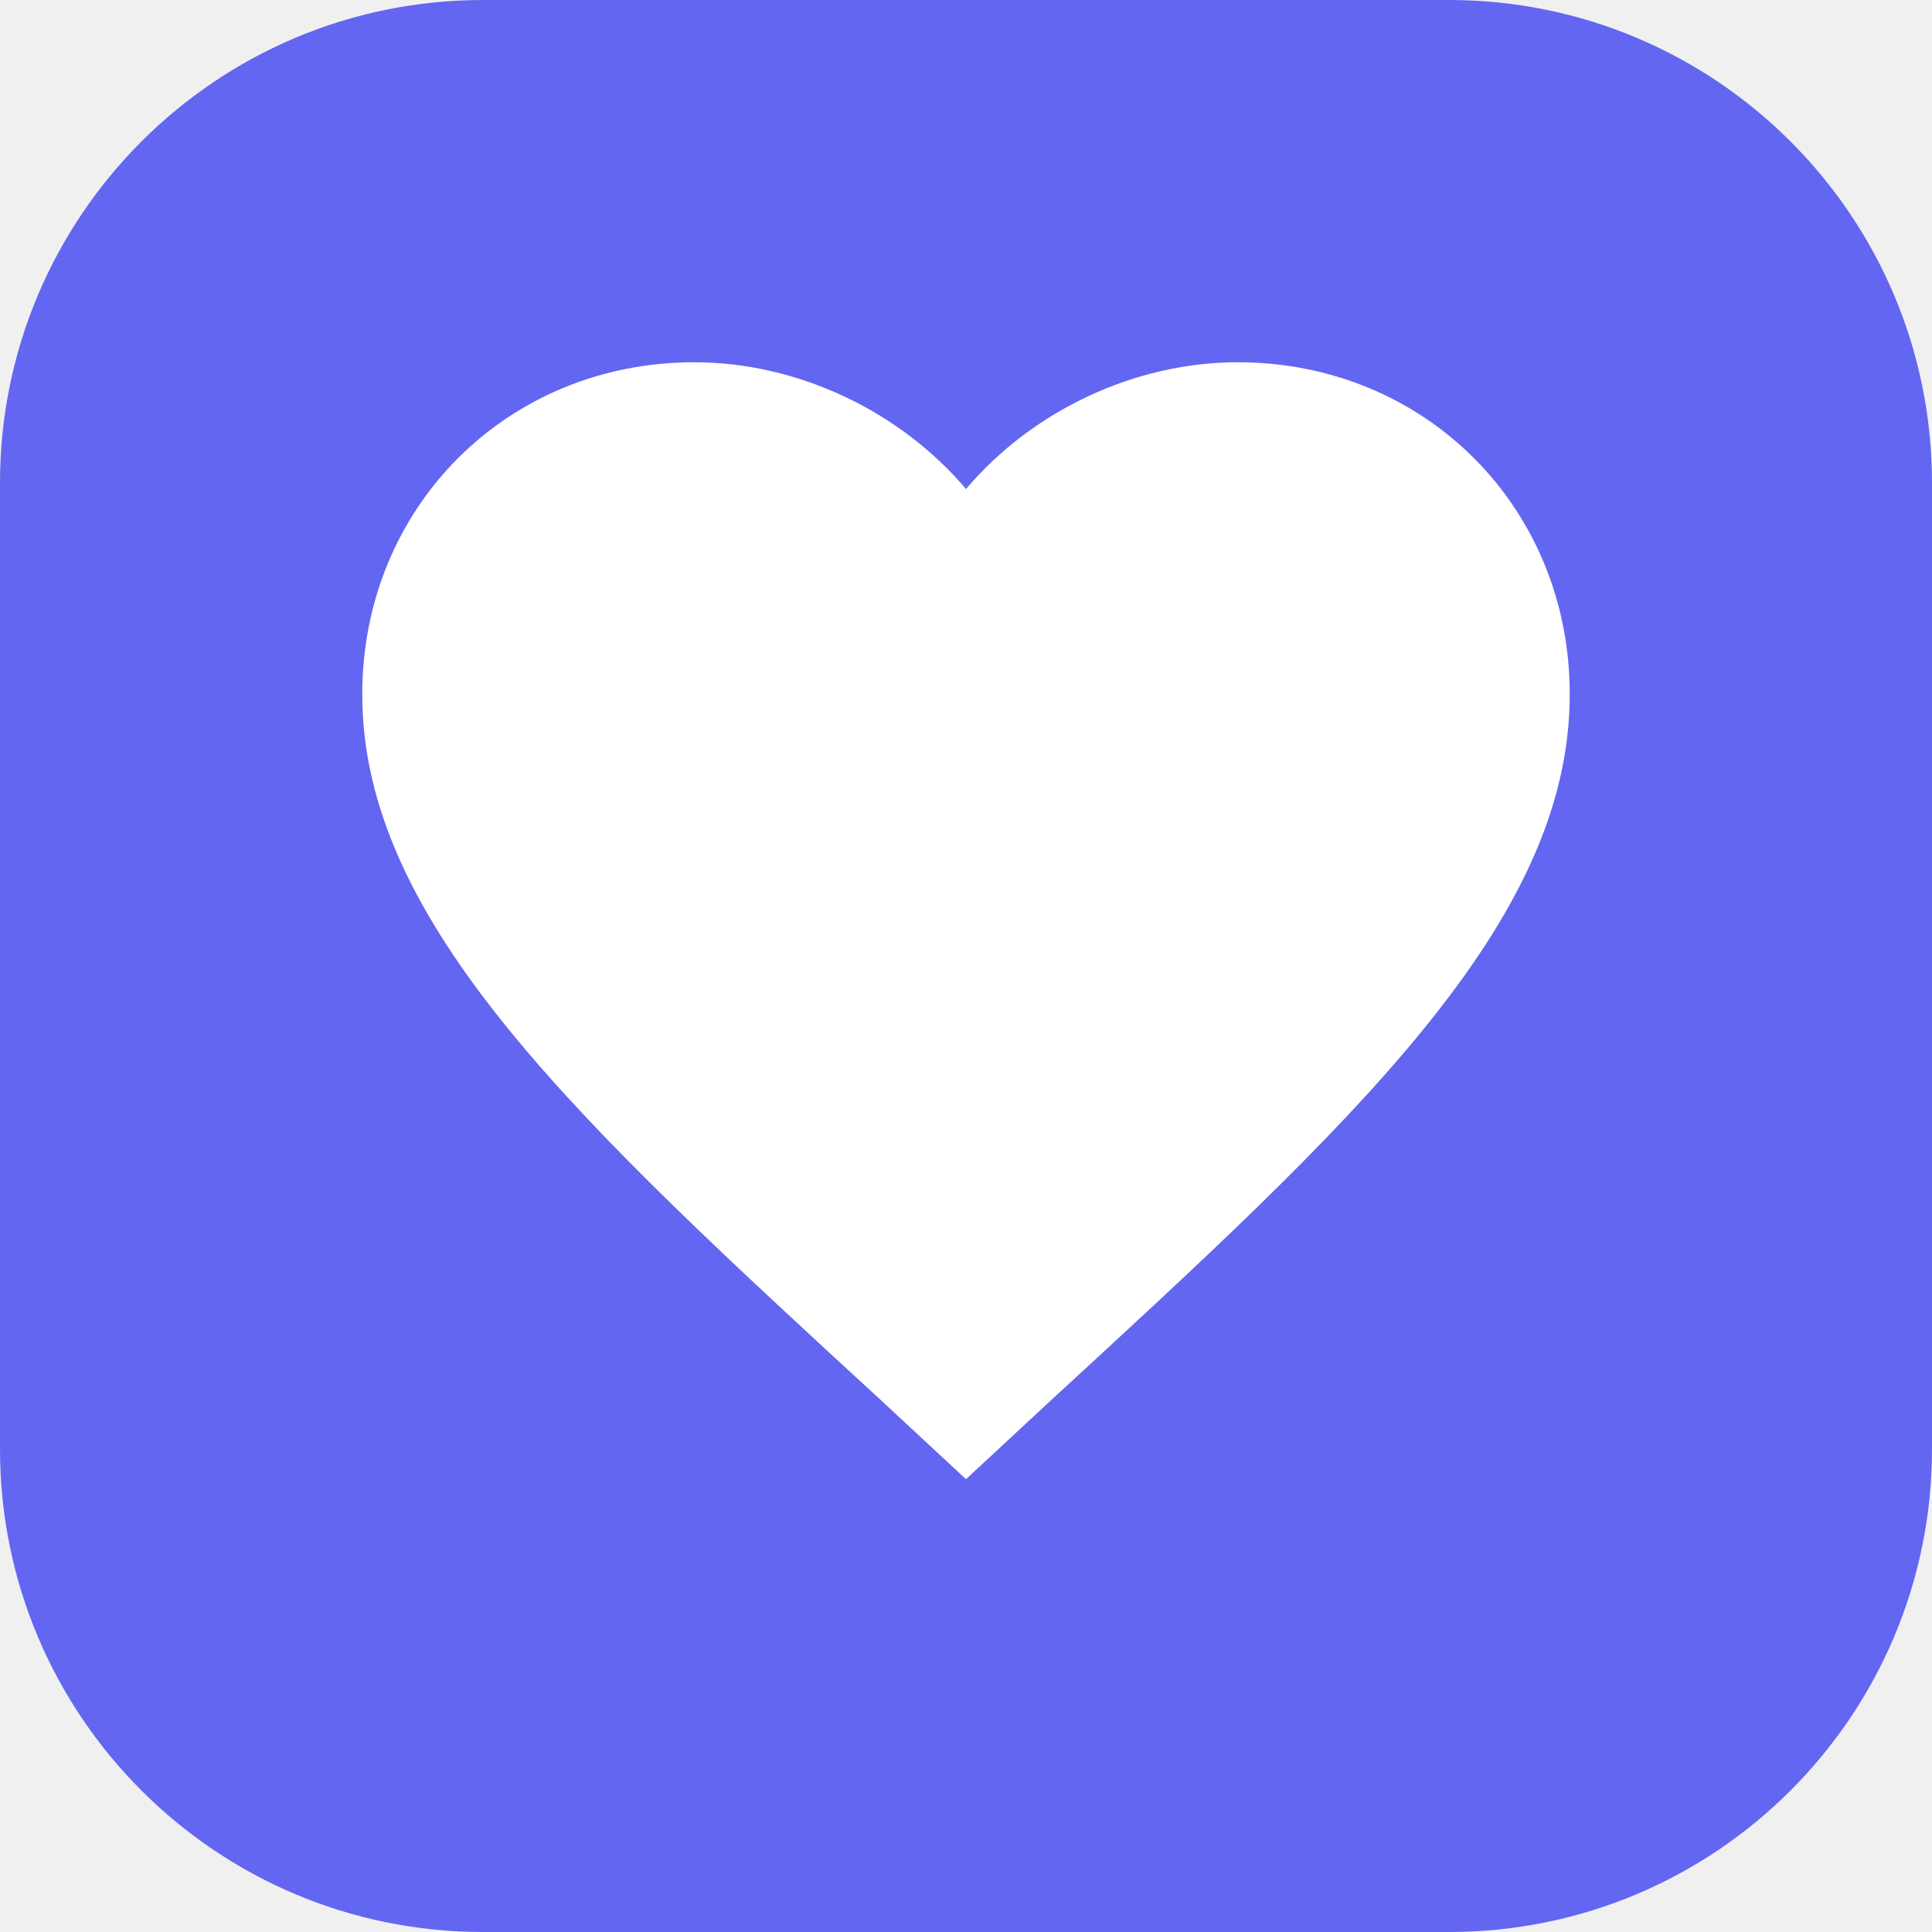
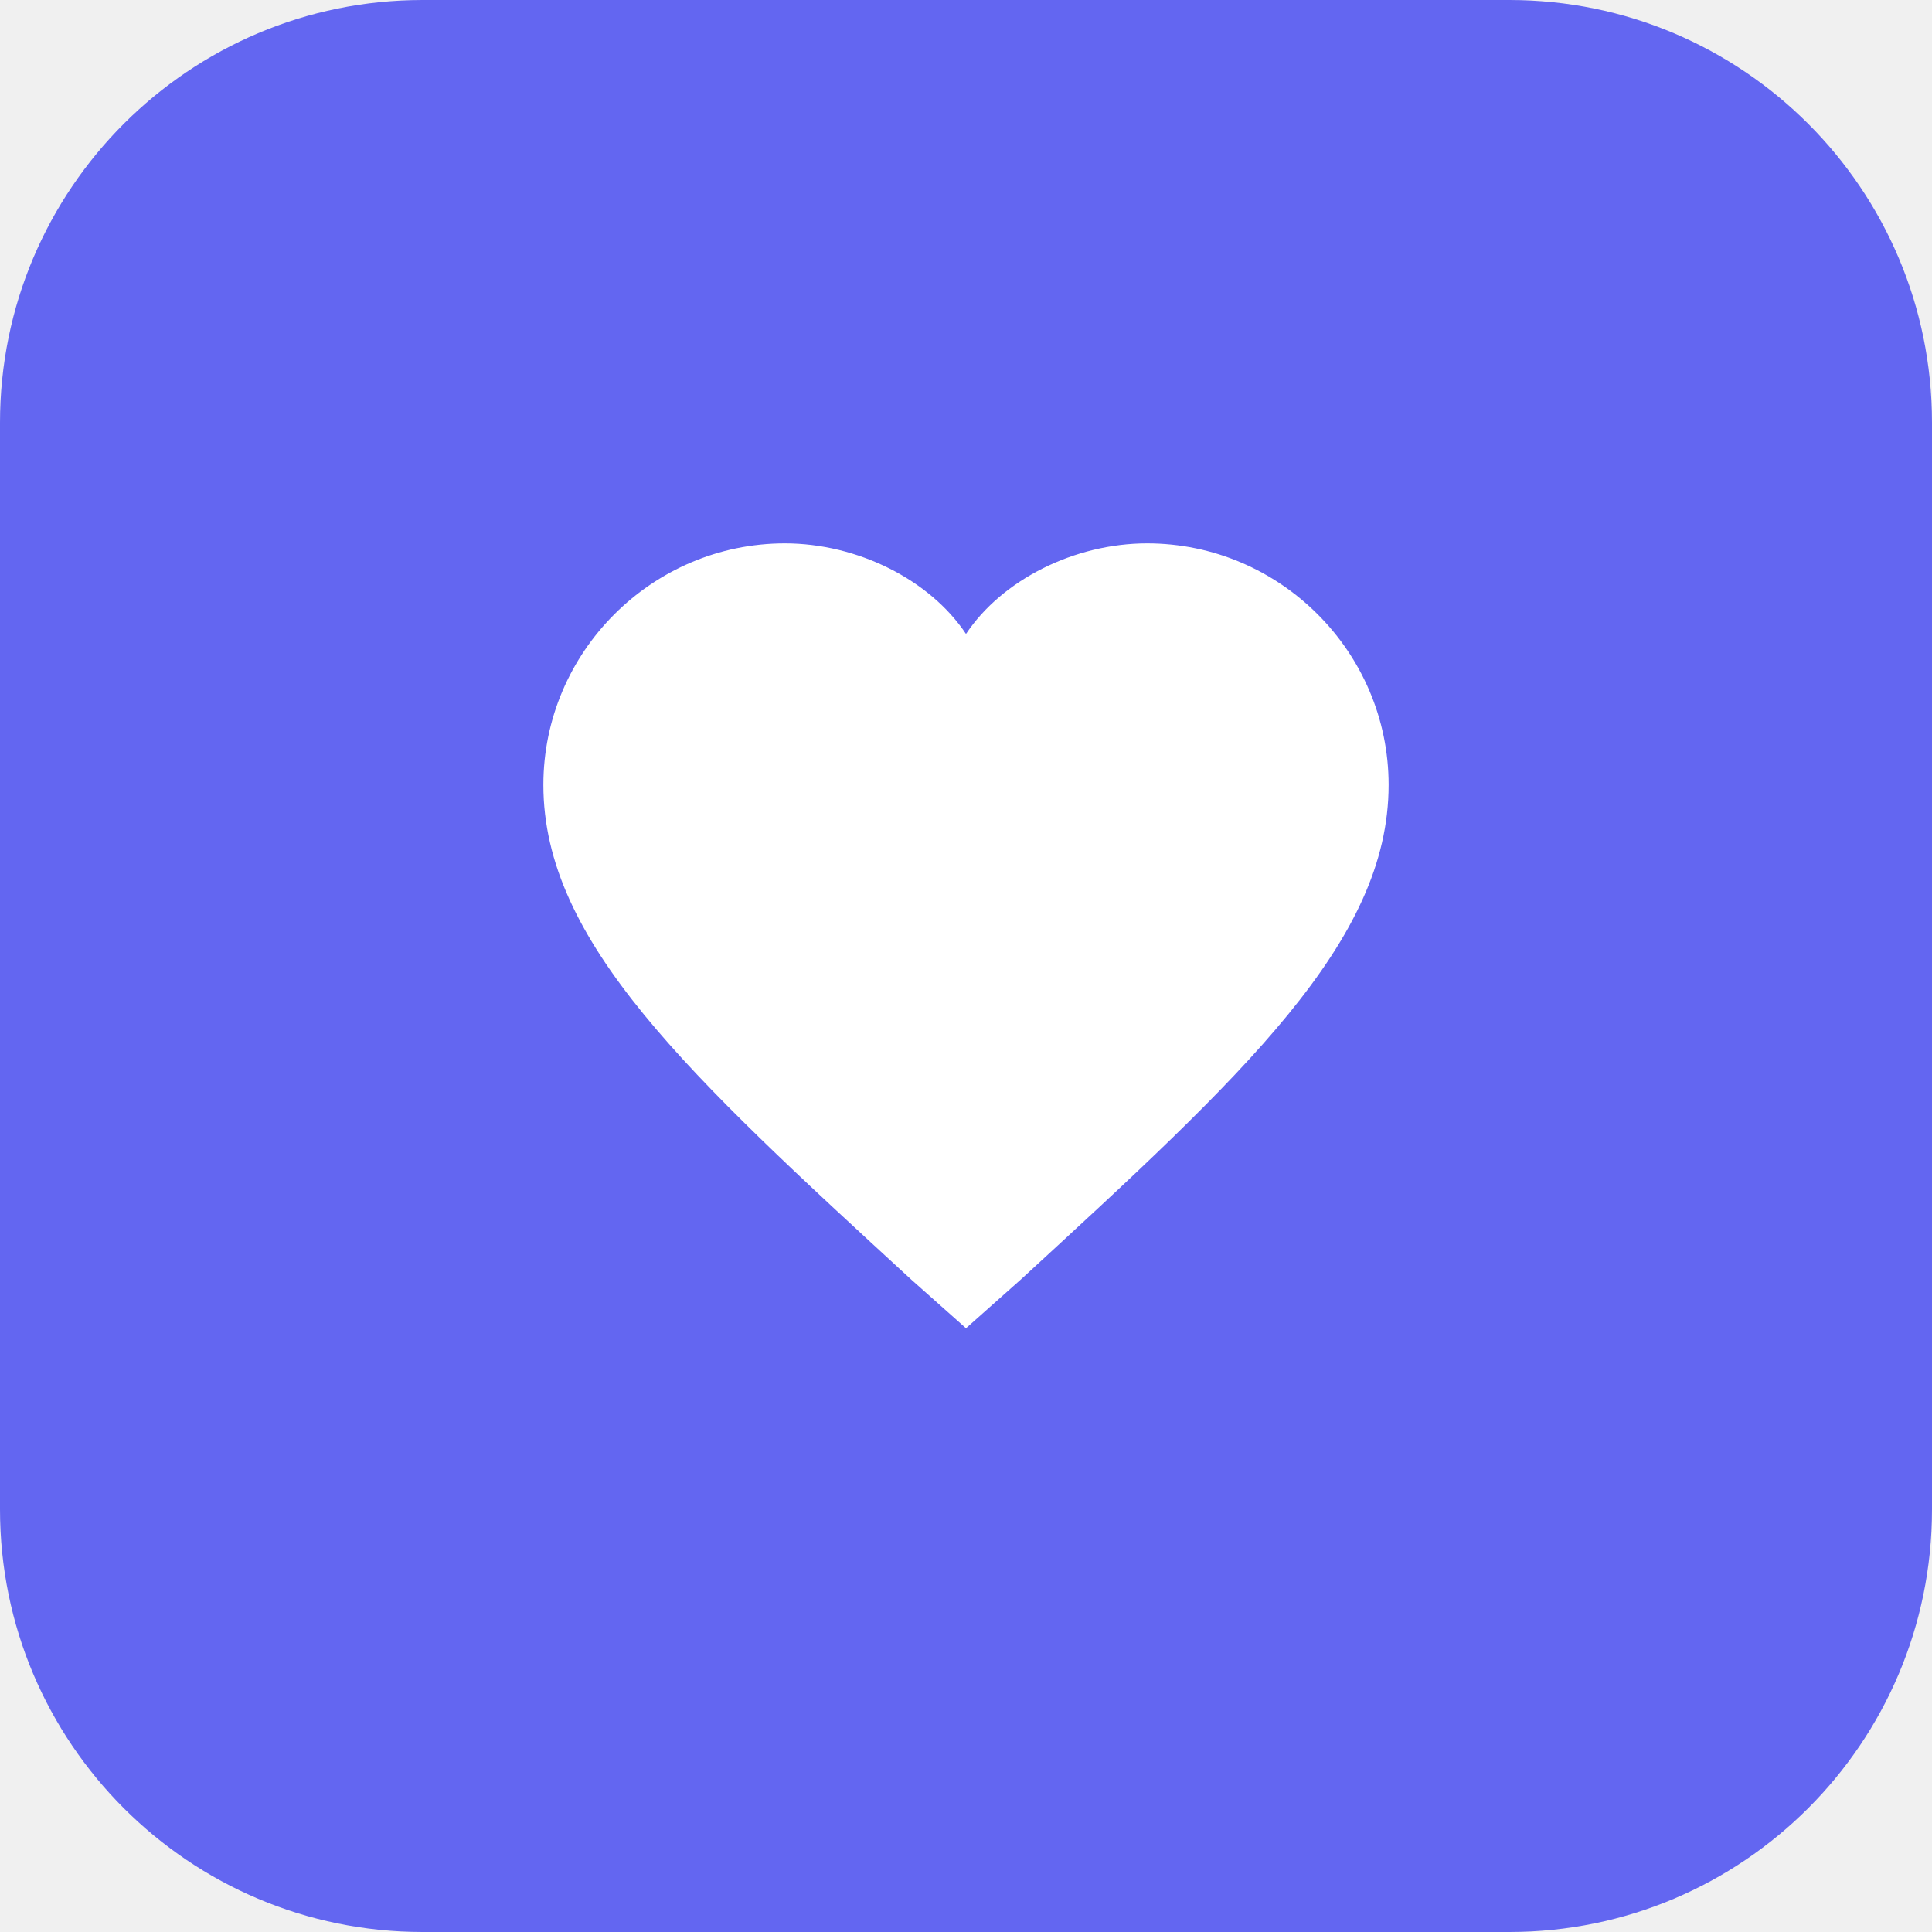
<svg xmlns="http://www.w3.org/2000/svg" viewBox="0 0 32 32">
-   <rect width="32" height="32" rx="8" fill="#6366F1" />
-   <path d="M16 24.5l-1.4-1.3C9.6 18.6 6 15.3 6 11.5 6 8.4 8.4 6 11.5 6c1.7 0 3.4.8 4.5 2.1C17.1 6.8 18.8 6 20.5 6 23.6 6 26 8.4 26 11.5c0 3.8-3.6 7.1-8.6 11.7L16 24.5z" fill="white" />
+   <rect width="32" height="32" rx="7" fill="#6366F1" />
+   <path d="M16 22l-0.9-0.8C11.4 17.8 9 15.6 9 13c0-2.2 1.8-4 4-4 1.2 0 2.4 0.6 3 1.5C16.6 9.6 17.8 9 19 9c2.2 0 4 1.8 4 4 0 2.6-2.4 4.8-6.1 8.2L16 22z" fill="white" />
</svg>
